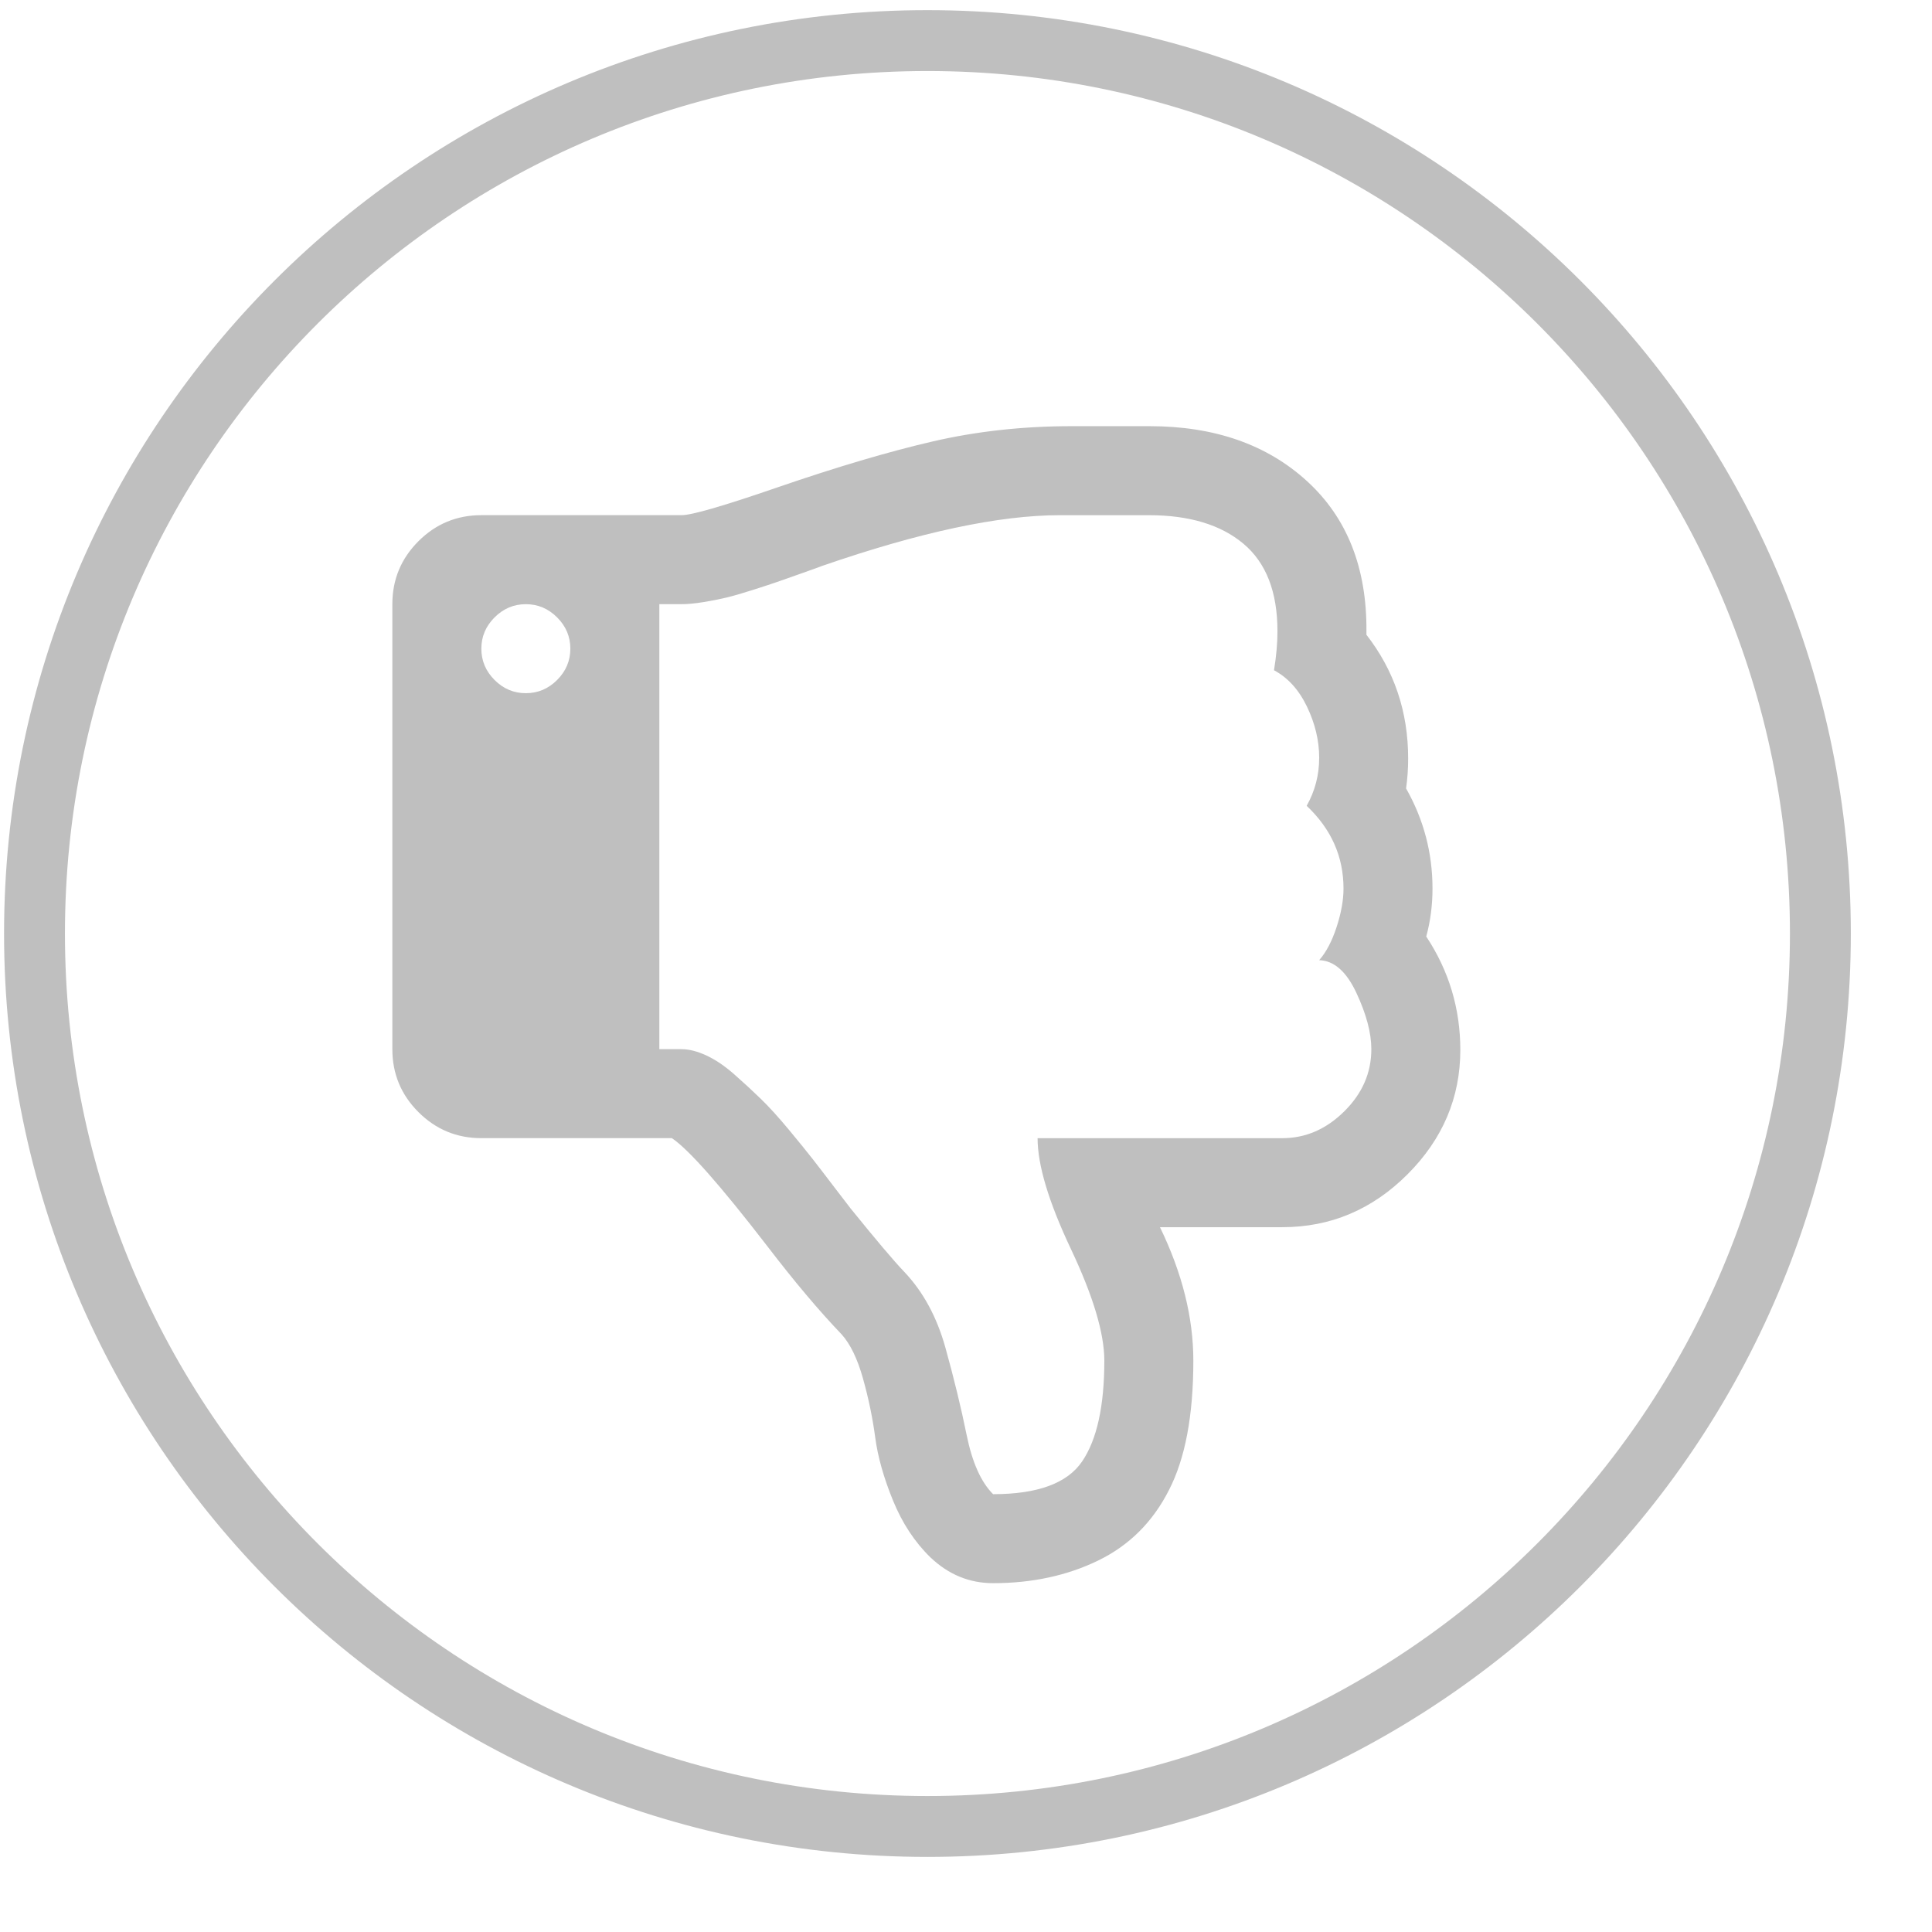
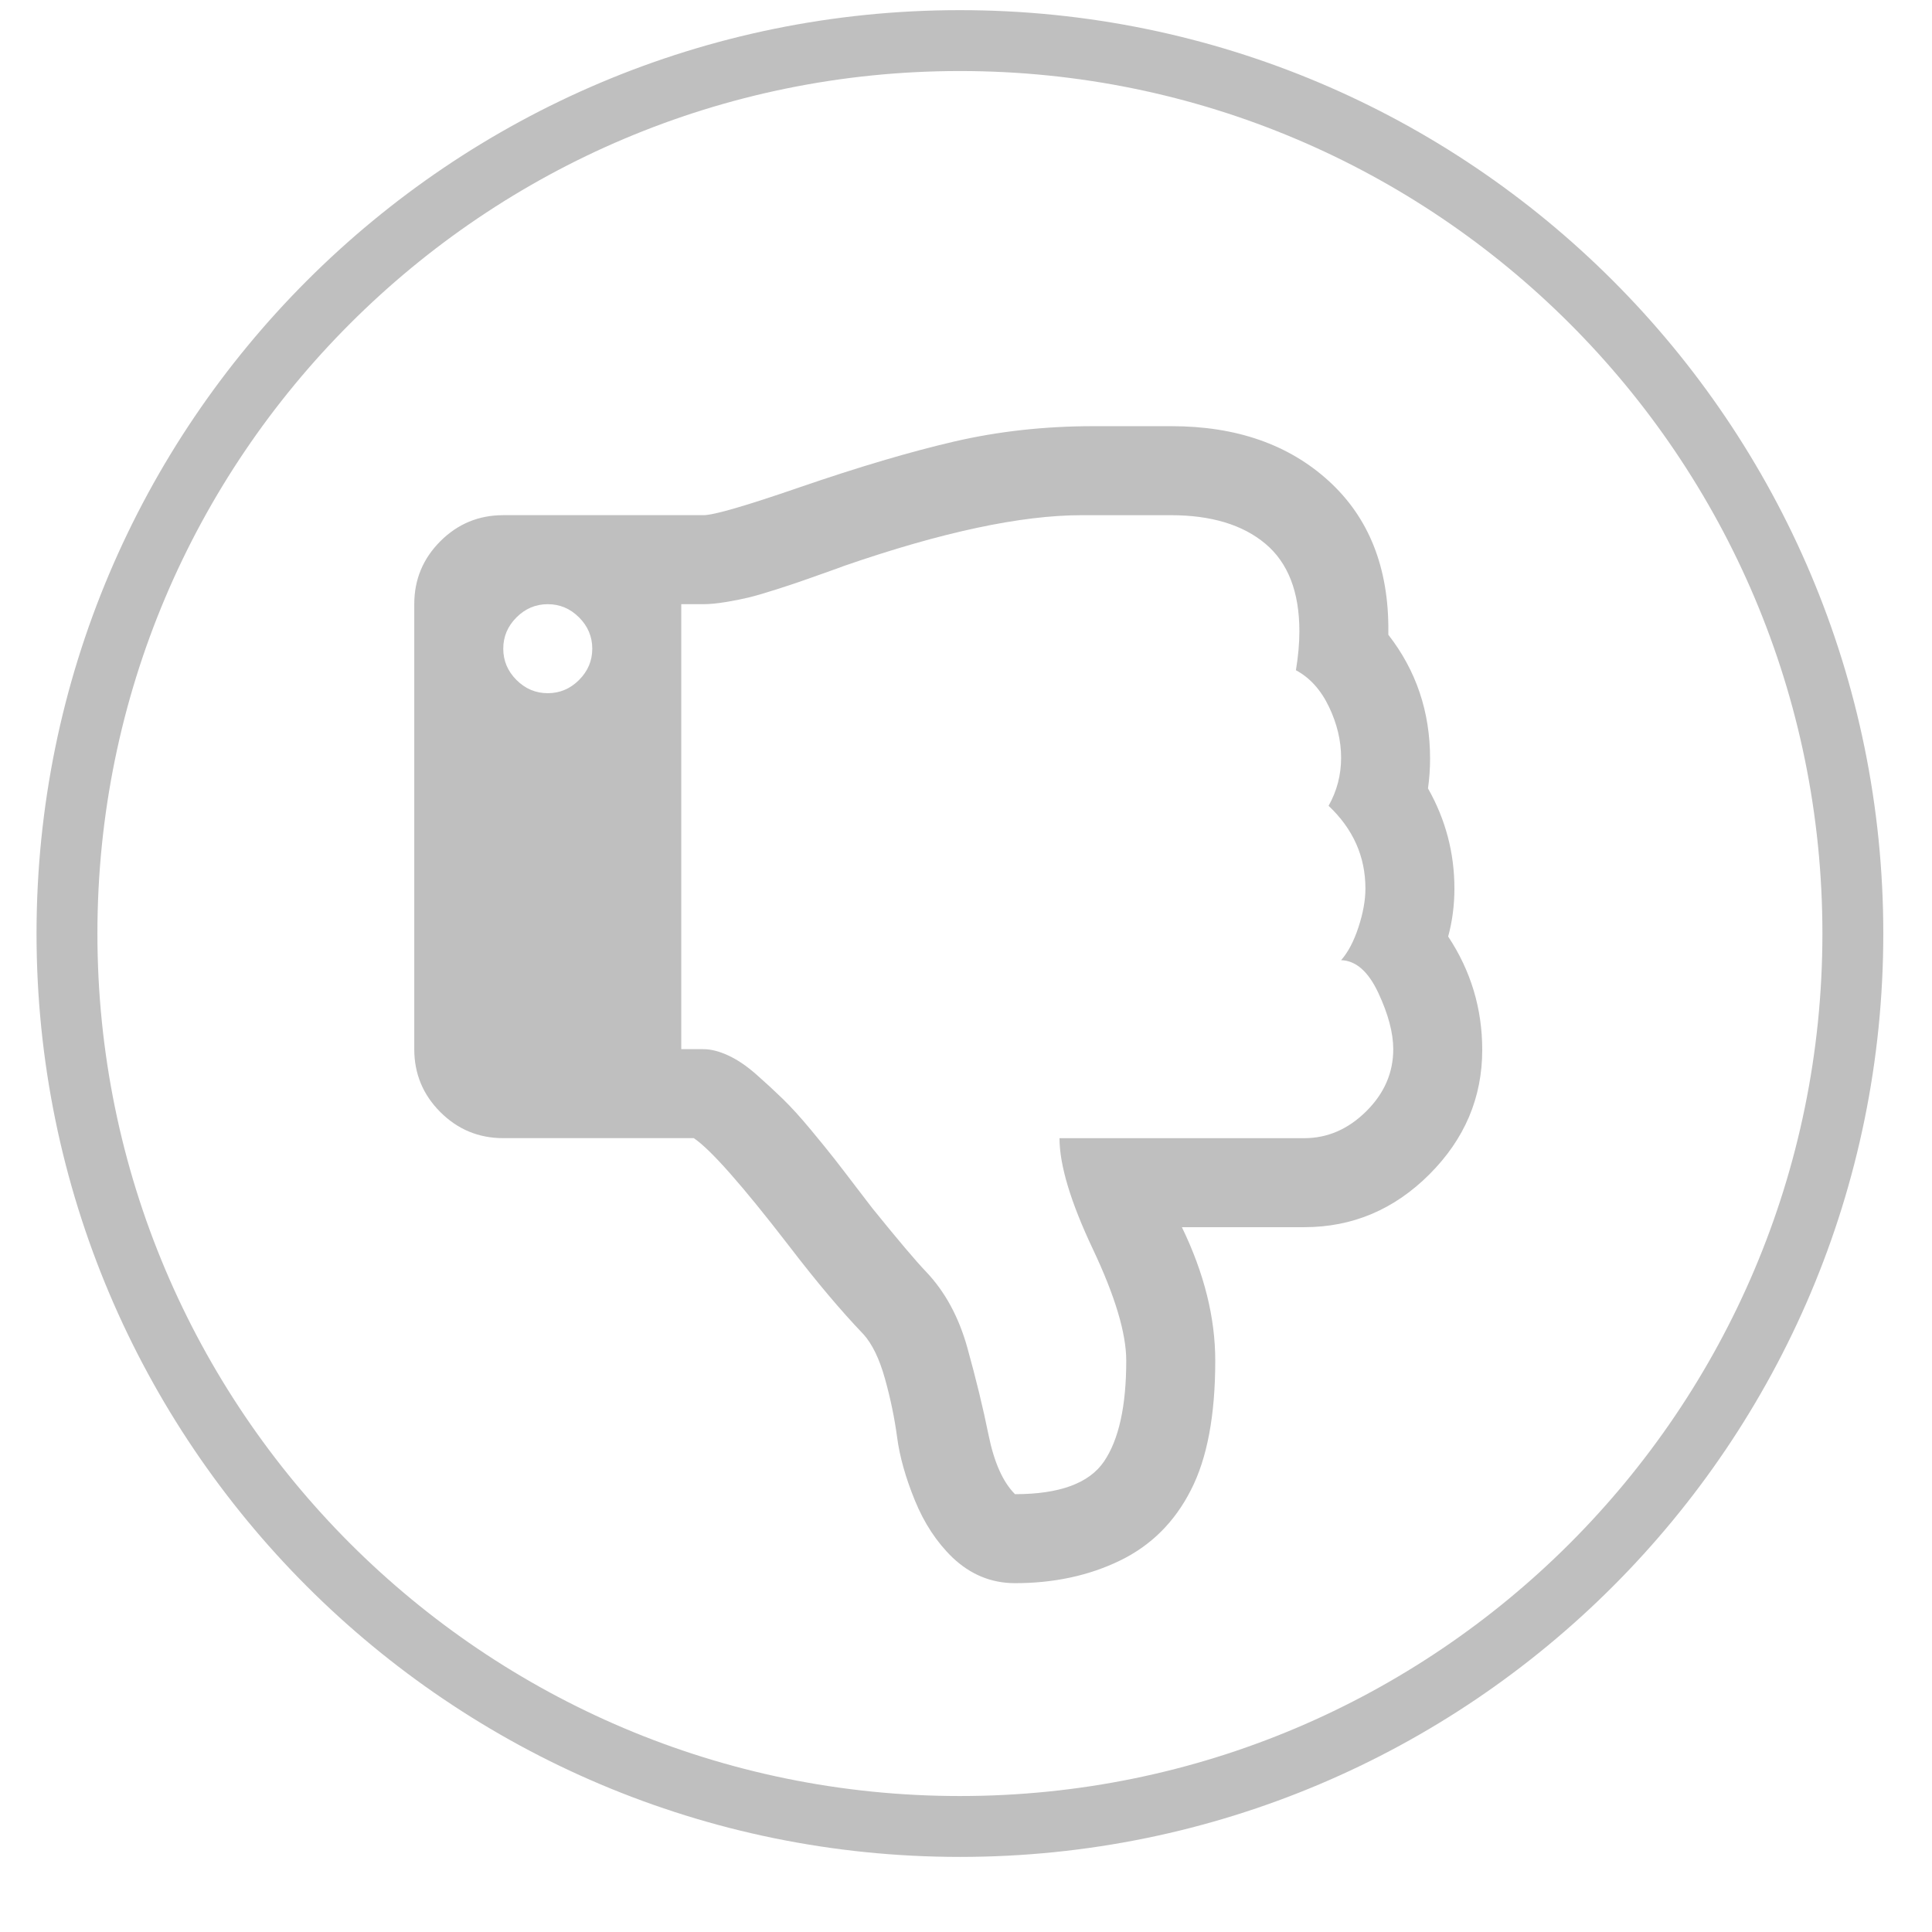
<svg xmlns="http://www.w3.org/2000/svg" width="500" height="500" viewBox="0 0 439 476" fill="none">
-   <path style="transform:scale(0.6) translate(130px,175px)" d="M424.822 209.562C426.537 203.279 427.392 196.715 427.392 189.86C427.392 175.205 423.771 161.499 416.54 148.748C417.107 144.753 417.395 140.66 417.395 136.473C417.395 117.25 411.679 100.311 400.263 85.654V84.227C400.454 58.152 392.317 37.595 375.849 22.558C359.387 7.521 337.831 0 311.186 0H279.209C259.224 0 240.189 2.093 222.107 6.28C204.021 10.469 182.803 16.748 158.441 25.122C136.361 32.738 123.23 36.544 119.042 36.544H36.821C26.733 36.544 18.119 40.111 10.981 47.248C3.845 54.387 0.276 63 0.276 73.085V255.813C0.276 265.902 3.842 274.511 10.981 281.65C18.123 288.789 26.733 292.355 36.821 292.355H115.049C121.898 296.927 134.938 311.679 154.162 336.61C165.393 351.271 175.578 363.351 184.713 372.875C188.325 376.872 191.277 382.964 193.561 391.146C195.845 399.332 197.51 407.374 198.559 415.272C199.606 423.17 202.034 431.788 205.84 441.109C209.646 450.438 214.784 458.248 221.255 464.531C228.678 471.574 237.24 475.092 246.952 475.092C262.94 475.092 277.313 472.005 290.064 465.818C302.818 459.634 312.527 449.973 319.19 436.837C325.853 423.894 329.186 406.191 329.186 383.734C329.186 366.032 324.618 347.76 315.484 328.915H365.728C385.529 328.915 402.653 321.685 417.122 307.215C431.591 292.753 438.815 275.718 438.815 256.112C438.809 239.165 434.15 223.652 424.822 209.562ZM67.942 104.219C64.326 107.834 60.044 109.643 55.095 109.643C50.145 109.643 45.862 107.838 42.245 104.219C38.63 100.598 36.821 96.321 36.821 91.368C36.821 86.42 38.63 82.137 42.245 78.521C45.866 74.904 50.145 73.097 55.095 73.097C60.044 73.097 64.326 74.904 67.942 78.521C71.559 82.137 73.368 86.419 73.368 91.368C73.368 96.317 71.56 100.598 67.942 104.219ZM391.135 281.377C383.715 288.707 375.249 292.369 365.722 292.369H265.227C265.227 303.409 269.791 318.586 278.925 337.904C288.063 357.225 292.635 372.502 292.635 383.733C292.635 402.38 289.589 416.182 283.501 425.128C277.409 434.077 265.227 438.55 246.955 438.55C242.004 433.602 238.383 425.505 236.101 414.274C233.825 403.049 230.916 391.106 227.395 378.444C223.876 365.789 218.215 355.365 210.411 347.178C206.227 342.805 198.895 334.14 188.429 321.198C187.668 320.247 185.477 317.392 181.862 312.636C178.248 307.879 175.249 303.978 172.87 300.933C170.49 297.887 167.206 293.842 163.019 288.797C158.83 283.753 155.024 279.565 151.597 276.232C148.17 272.905 144.508 269.524 140.605 266.095C136.704 262.669 132.895 260.099 129.184 258.388C125.473 256.677 122.095 255.822 119.049 255.822H109.913V73.092H119.049C121.523 73.092 124.519 72.81 128.042 72.238C131.56 71.667 134.7 71.046 137.461 70.38C140.221 69.714 143.838 68.667 148.31 67.24C152.786 65.815 156.114 64.718 158.304 63.957C160.494 63.194 163.872 62.006 168.442 60.386C173.012 58.771 175.772 57.773 176.722 57.39C216.881 43.496 249.43 36.551 274.37 36.551H310.912C327.475 36.551 340.418 40.45 349.74 48.255C359.068 56.059 363.729 68.05 363.729 84.23C363.729 89.179 363.25 94.509 362.306 100.217C368.014 103.263 372.537 108.259 375.865 115.204C379.198 122.149 380.861 129.148 380.861 136.189C380.861 143.228 379.15 149.799 375.72 155.89C385.809 165.407 390.846 176.729 390.846 189.864C390.846 194.623 389.898 199.903 387.999 205.71C386.1 211.518 383.714 216.037 380.86 219.272C386.951 219.464 392.044 223.937 396.136 232.694C400.229 241.448 402.276 249.162 402.276 255.821C402.277 265.525 398.561 274.043 391.135 281.377Z" fill="black" fill-opacity="0.25" />
-   <circle cx="210" cy="230" r="220" stroke="black" stroke-width="15" style="opacity:0.25" />
+   <path style="transform:scale(0.6) translate(139px,175px)" d="M424.822 209.562C426.537 203.279 427.392 196.715 427.392 189.86C427.392 175.205 423.771 161.499 416.54 148.748C417.107 144.753 417.395 140.66 417.395 136.473C417.395 117.25 411.679 100.311 400.263 85.654V84.227C400.454 58.152 392.317 37.595 375.849 22.558C359.387 7.521 337.831 0 311.186 0H279.209C259.224 0 240.189 2.093 222.107 6.28C204.021 10.469 182.803 16.748 158.441 25.122C136.361 32.738 123.23 36.544 119.042 36.544H36.821C26.733 36.544 18.119 40.111 10.981 47.248C3.845 54.387 0.276 63 0.276 73.085V255.813C0.276 265.902 3.842 274.511 10.981 281.65C18.123 288.789 26.733 292.355 36.821 292.355H115.049C121.898 296.927 134.938 311.679 154.162 336.61C165.393 351.271 175.578 363.351 184.713 372.875C188.325 376.872 191.277 382.964 193.561 391.146C195.845 399.332 197.51 407.374 198.559 415.272C199.606 423.17 202.034 431.788 205.84 441.109C209.646 450.438 214.784 458.248 221.255 464.531C228.678 471.574 237.24 475.092 246.952 475.092C262.94 475.092 277.313 472.005 290.064 465.818C302.818 459.634 312.527 449.973 319.19 436.837C325.853 423.894 329.186 406.191 329.186 383.734C329.186 366.032 324.618 347.76 315.484 328.915H365.728C385.529 328.915 402.653 321.685 417.122 307.215C431.591 292.753 438.815 275.718 438.815 256.112C438.809 239.165 434.15 223.652 424.822 209.562ZM67.942 104.219C64.326 107.834 60.044 109.643 55.095 109.643C50.145 109.643 45.862 107.838 42.245 104.219C38.63 100.598 36.821 96.321 36.821 91.368C36.821 86.42 38.63 82.137 42.245 78.521C45.866 74.904 50.145 73.097 55.095 73.097C60.044 73.097 64.326 74.904 67.942 78.521C71.559 82.137 73.368 86.419 73.368 91.368C73.368 96.317 71.56 100.598 67.942 104.219ZM391.135 281.377C383.715 288.707 375.249 292.369 365.722 292.369H265.227C265.227 303.409 269.791 318.586 278.925 337.904C288.063 357.225 292.635 372.502 292.635 383.733C292.635 402.38 289.589 416.182 283.501 425.128C277.409 434.077 265.227 438.55 246.955 438.55C242.004 433.602 238.383 425.505 236.101 414.274C233.825 403.049 230.916 391.106 227.395 378.444C223.876 365.789 218.215 355.365 210.411 347.178C206.227 342.805 198.895 334.14 188.429 321.198C187.668 320.247 185.477 317.392 181.862 312.636C178.248 307.879 175.249 303.978 172.87 300.933C170.49 297.887 167.206 293.842 163.019 288.797C158.83 283.753 155.024 279.565 151.597 276.232C148.17 272.905 144.508 269.524 140.605 266.095C136.704 262.669 132.895 260.099 129.184 258.388C125.473 256.677 122.095 255.822 119.049 255.822H109.913V73.092H119.049C121.523 73.092 124.519 72.81 128.042 72.238C131.56 71.667 134.7 71.046 137.461 70.38C140.221 69.714 143.838 68.667 148.31 67.24C152.786 65.815 156.114 64.718 158.304 63.957C160.494 63.194 163.872 62.006 168.442 60.386C173.012 58.771 175.772 57.773 176.722 57.39C216.881 43.496 249.43 36.551 274.37 36.551H310.912C327.475 36.551 340.418 40.45 349.74 48.255C359.068 56.059 363.729 68.05 363.729 84.23C363.729 89.179 363.25 94.509 362.306 100.217C368.014 103.263 372.537 108.259 375.865 115.204C379.198 122.149 380.861 129.148 380.861 136.189C380.861 143.228 379.15 149.799 375.72 155.89C385.809 165.407 390.846 176.729 390.846 189.864C390.846 194.623 389.898 199.903 387.999 205.71C386.1 211.518 383.714 216.037 380.86 219.272C386.951 219.464 392.044 223.937 396.136 232.694C400.229 241.448 402.276 249.162 402.276 255.821C402.277 265.525 398.561 274.043 391.135 281.377Z" fill="black" fill-opacity="0.25" />
+   <circle cx="218" cy="230" r="220" stroke="black" stroke-width="15" style="opacity:0.25" />
</svg>
